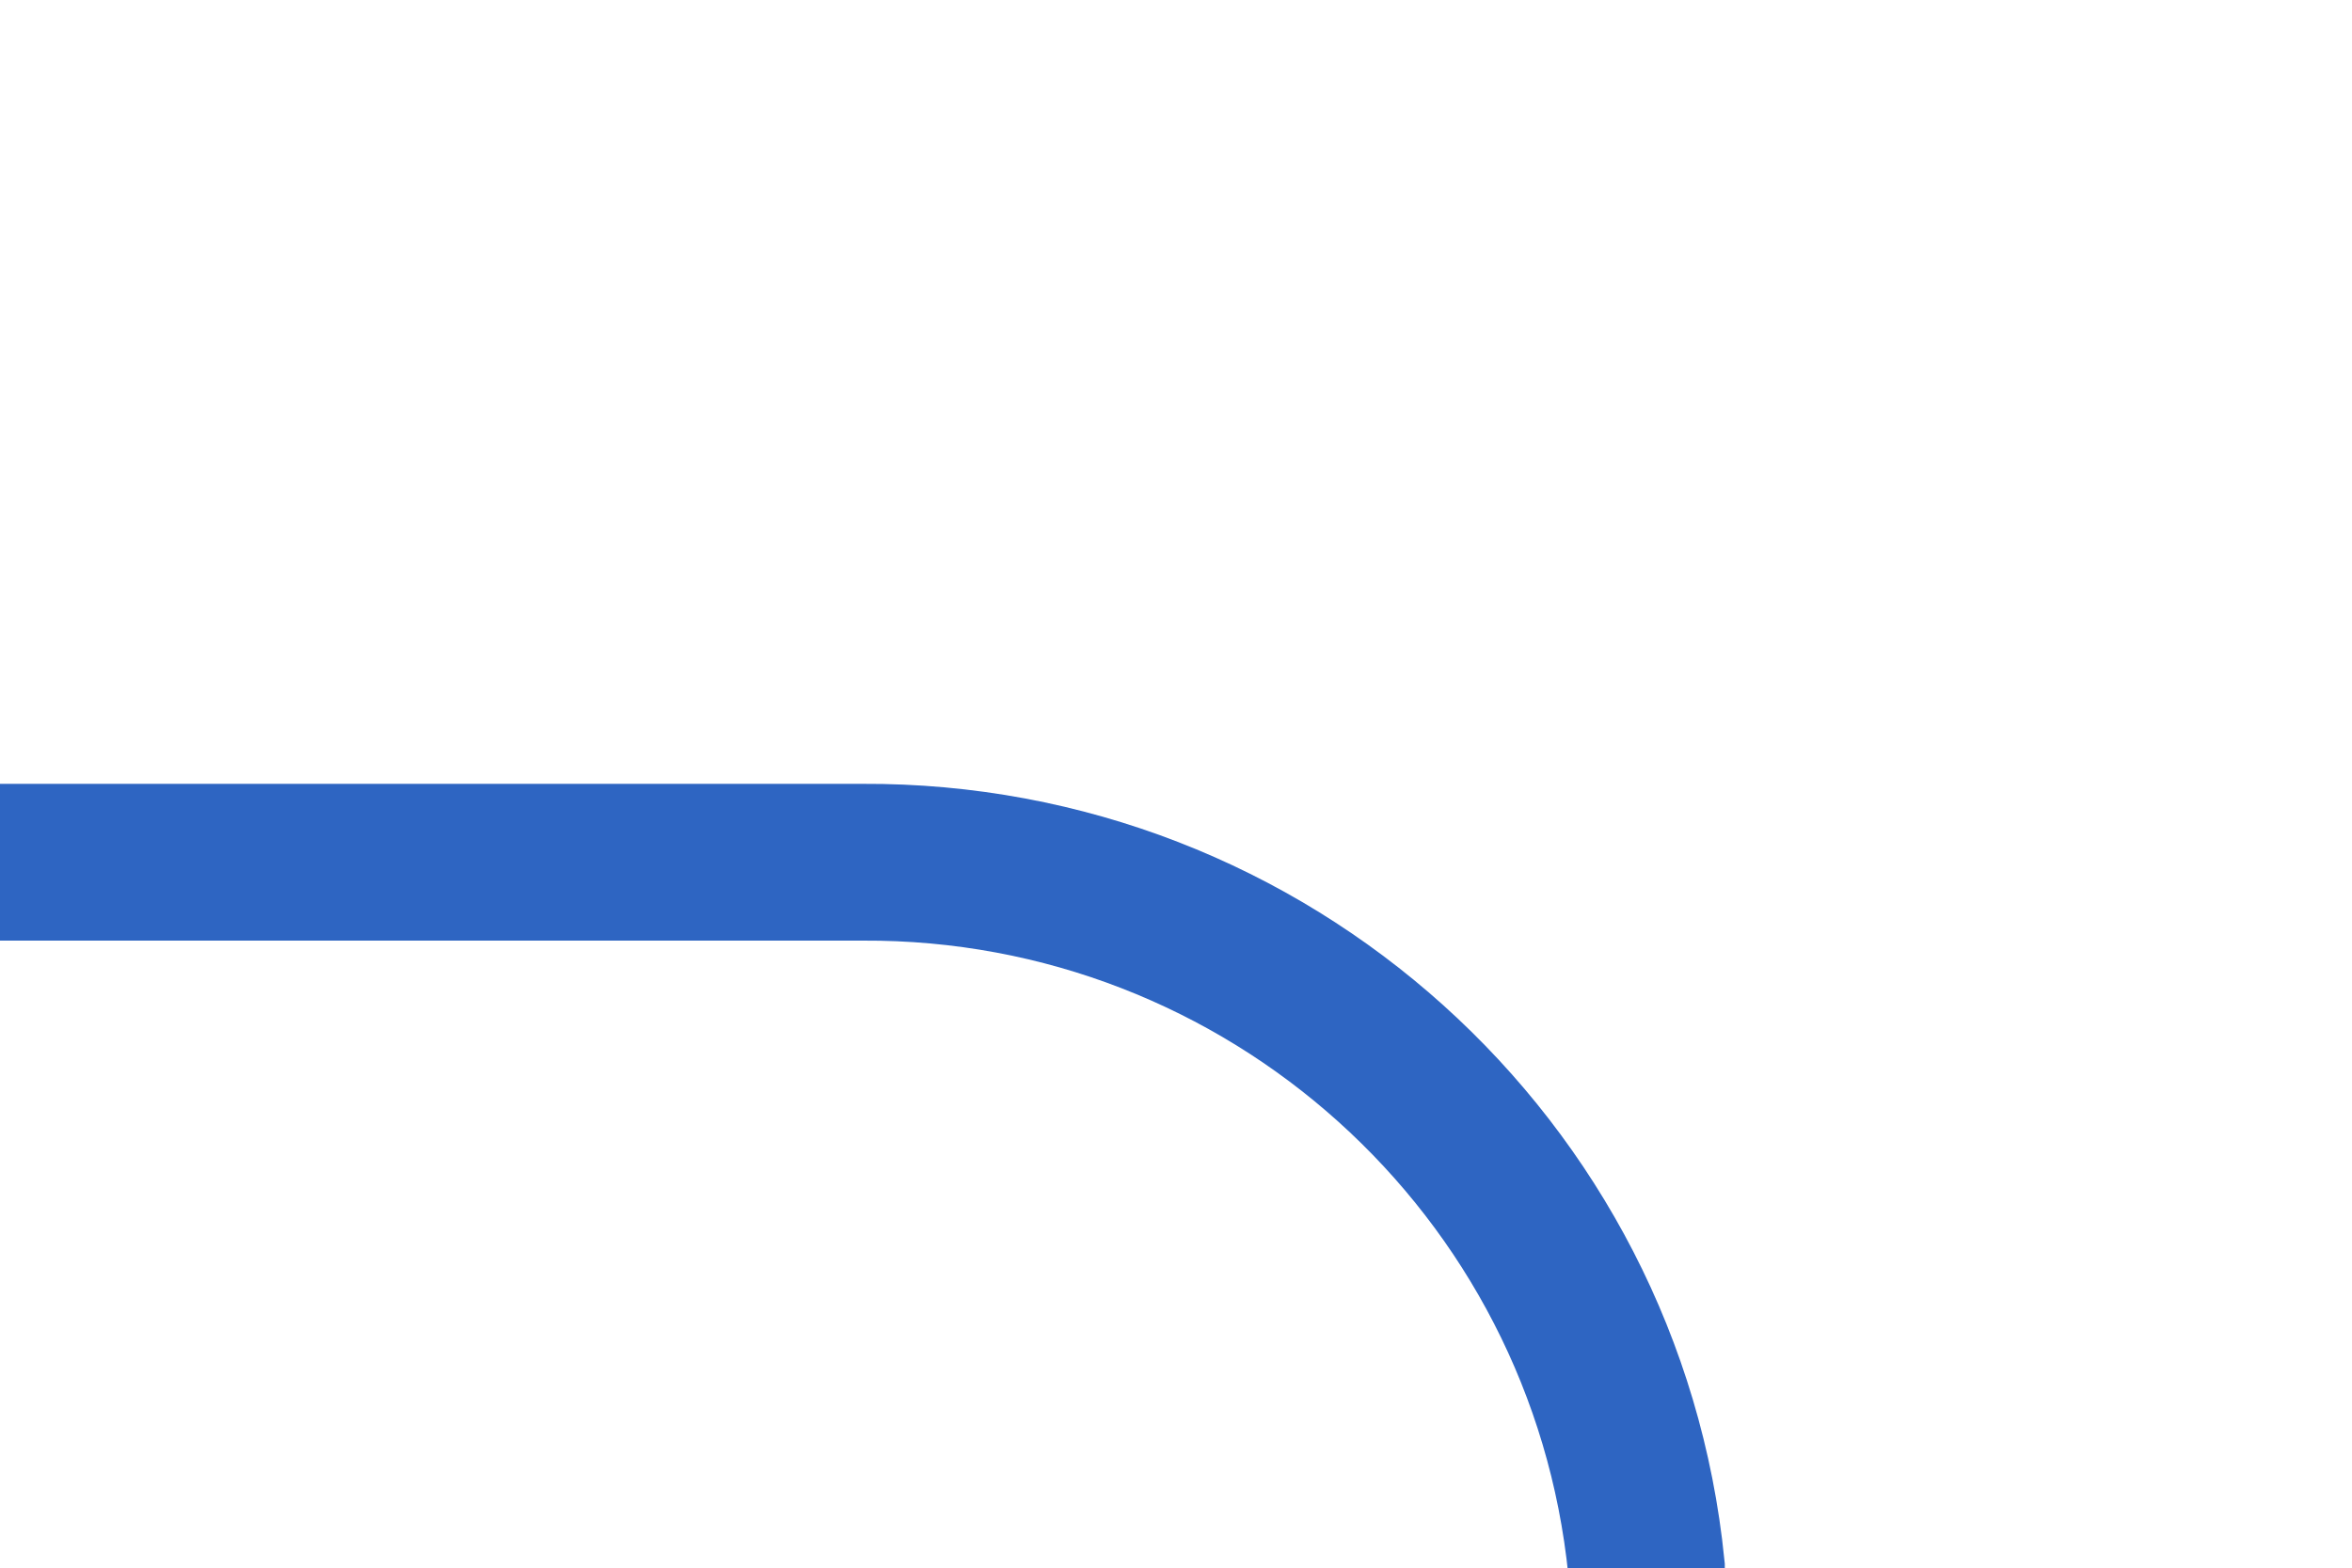
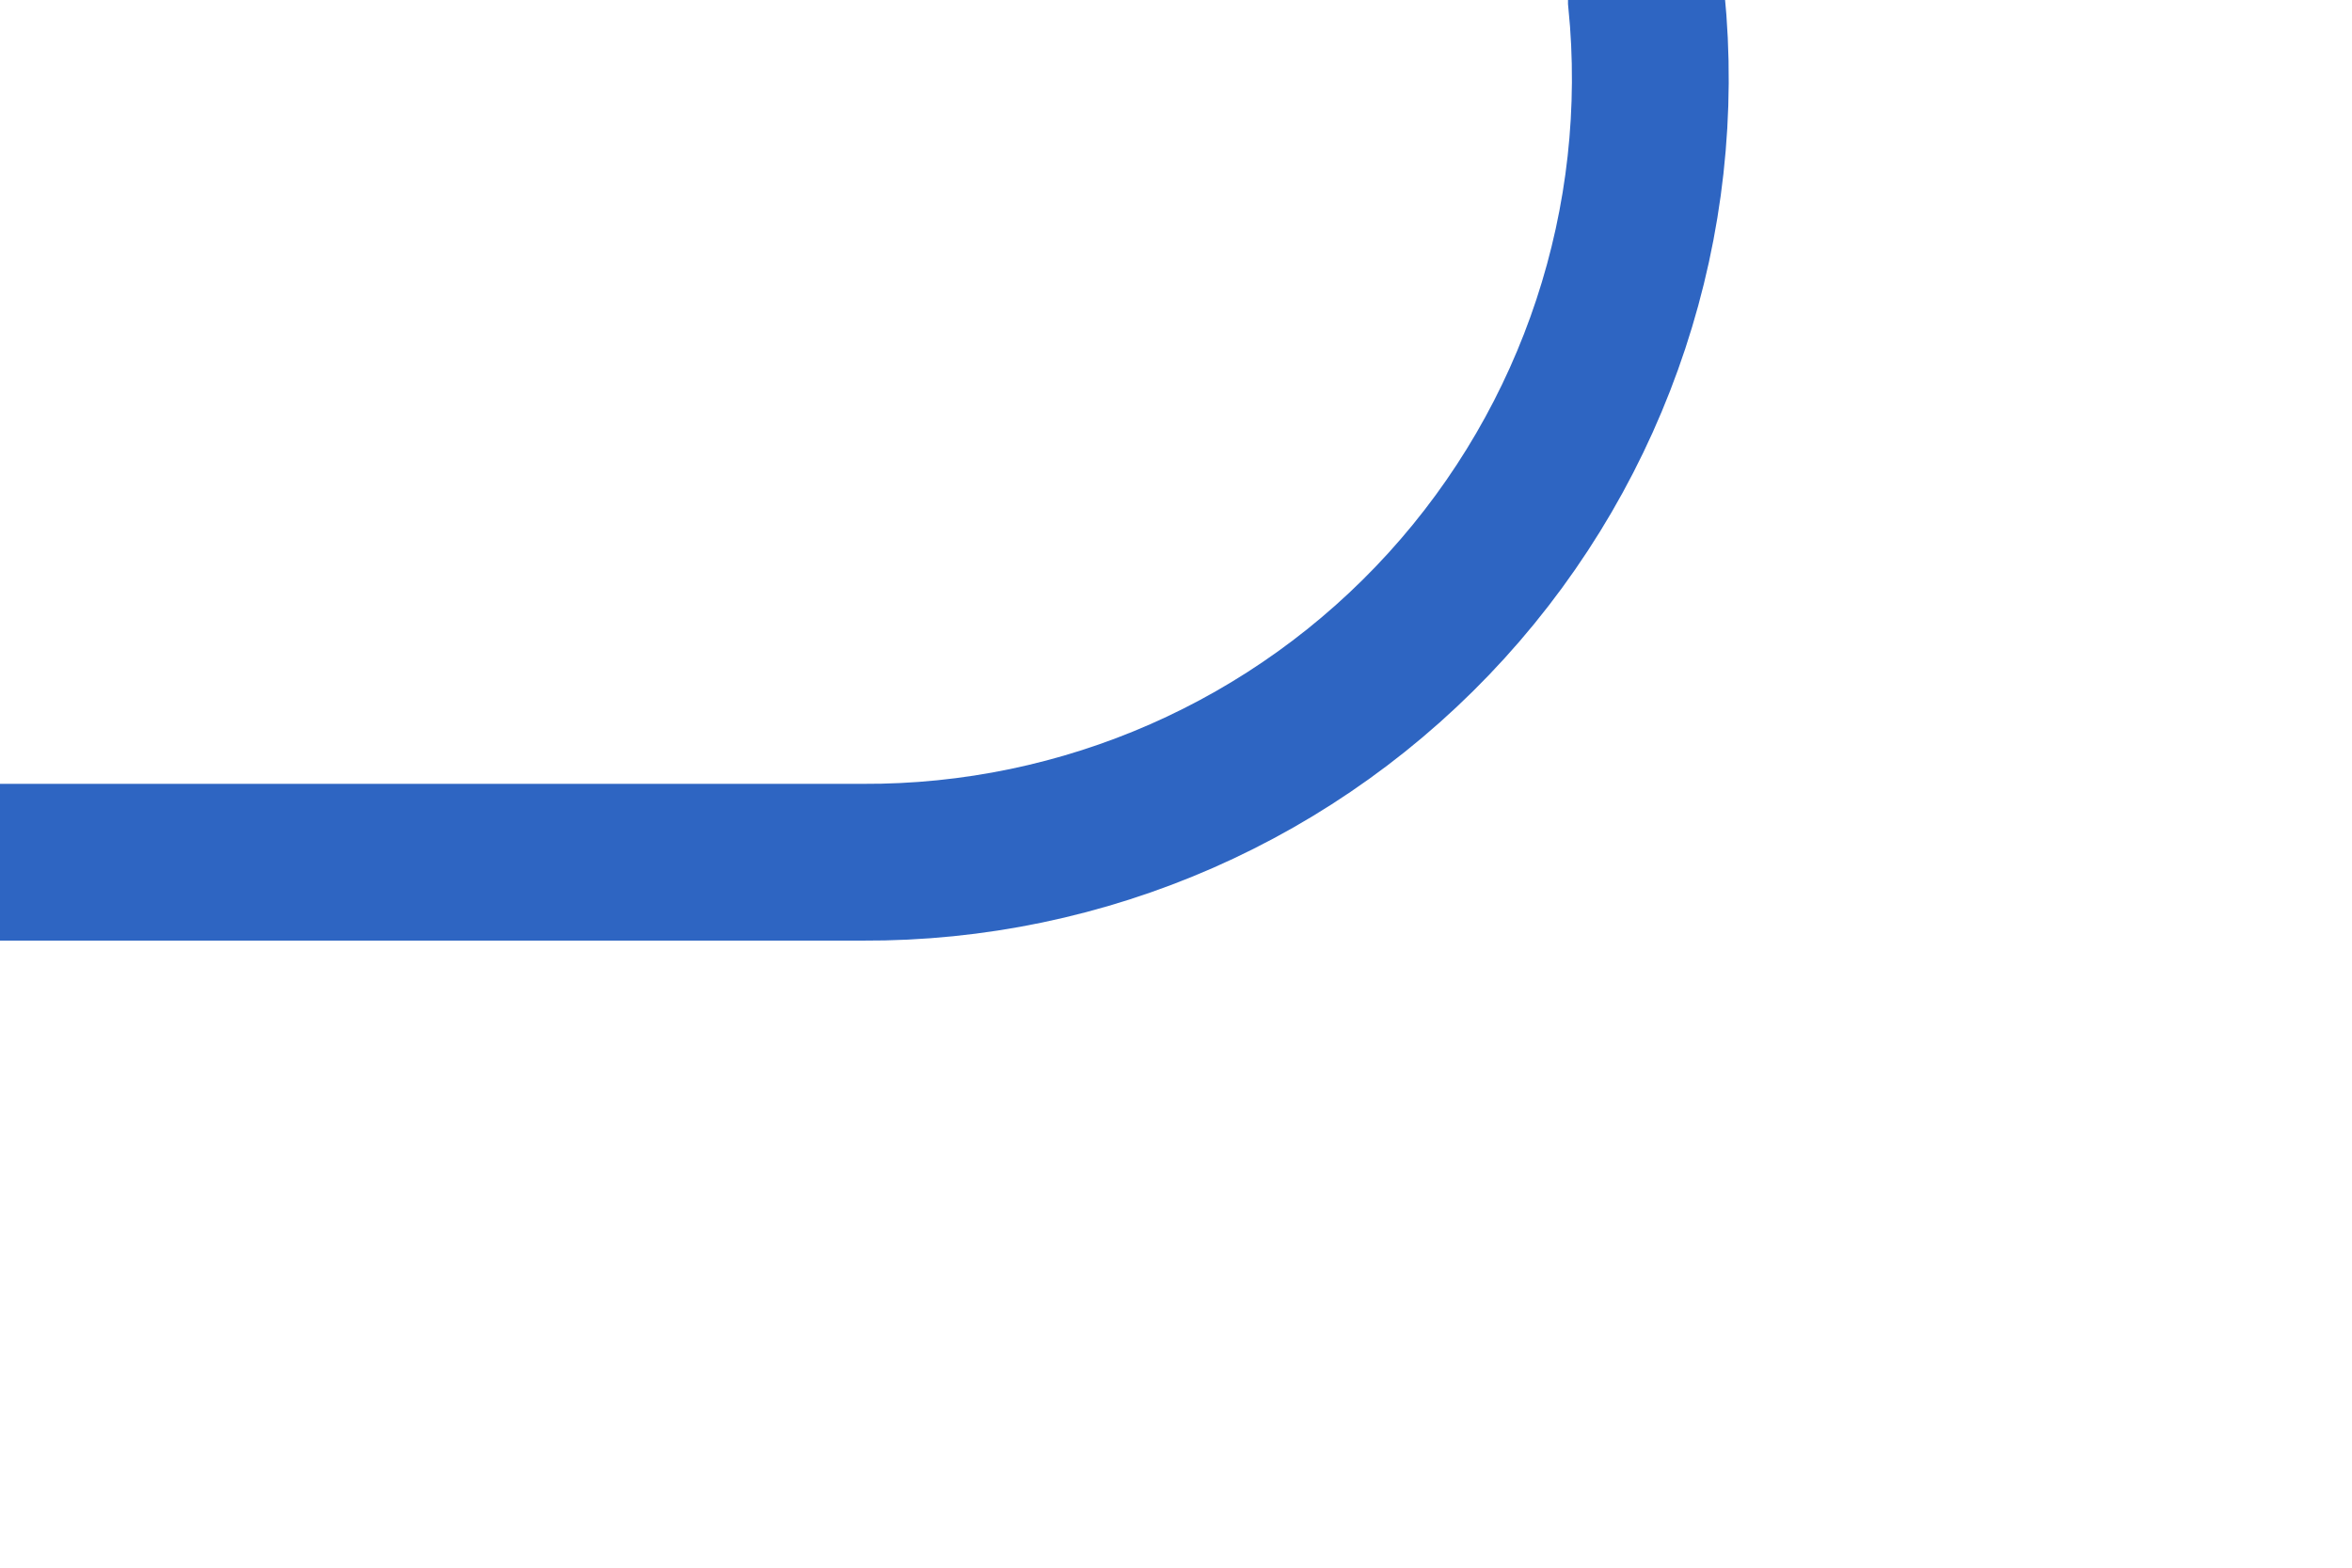
<svg xmlns="http://www.w3.org/2000/svg" version="1.1" width="15px" height="10px" preserveAspectRatio="xMinYMid meet" viewBox="1360 6814  15 8">
-   <path d="M 1400 6887.5  L 1375 6887.5  A 5 5 0 0 1 1370.5 6882.5 L 1370.5 6823  A 5 5 0 0 0 1365.5 6818.5 L 1360 6818.5  " stroke-width="1" stroke="#2e65c2" fill="none" />
+   <path d="M 1400 6789.5  L 1375 6789.5  A 5 5 0 0 0 1370.5 6794.5 L 1370.5 6813  A 5 5 0 0 1 1365.5 6818.5 L 1360 6818.5  " stroke-width="1" stroke="#2e65c2" fill="none" />
</svg>
